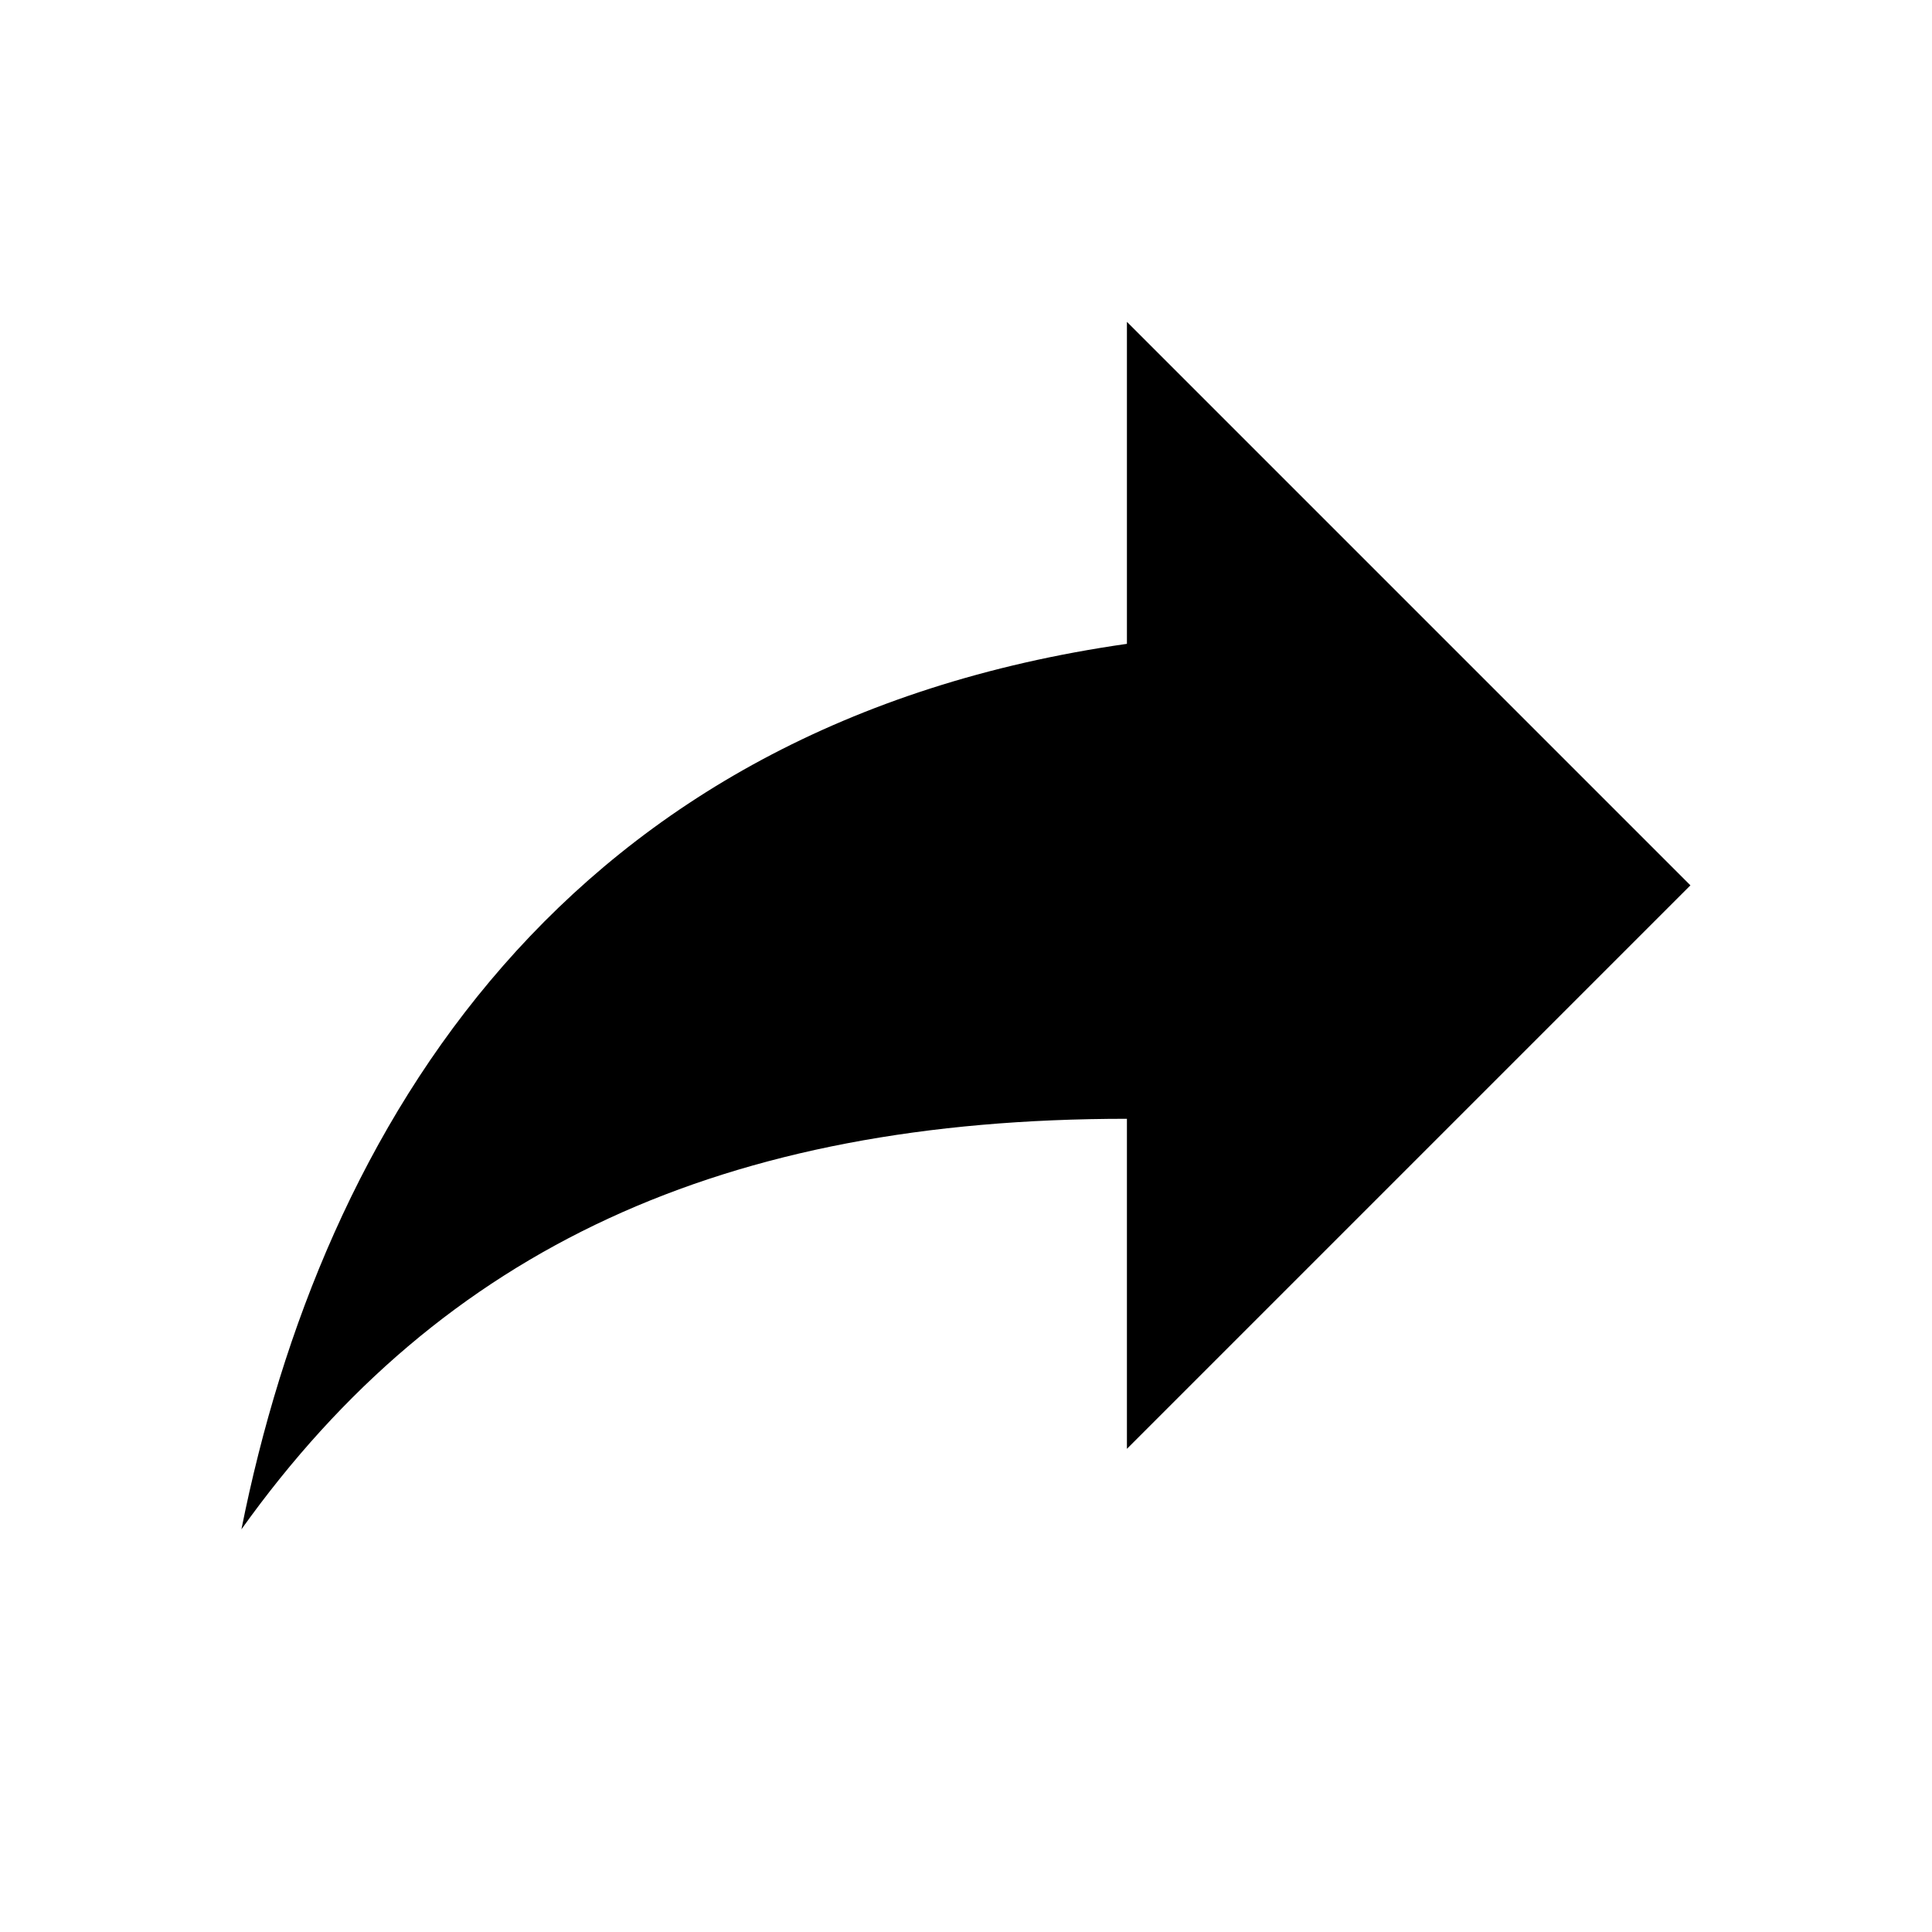
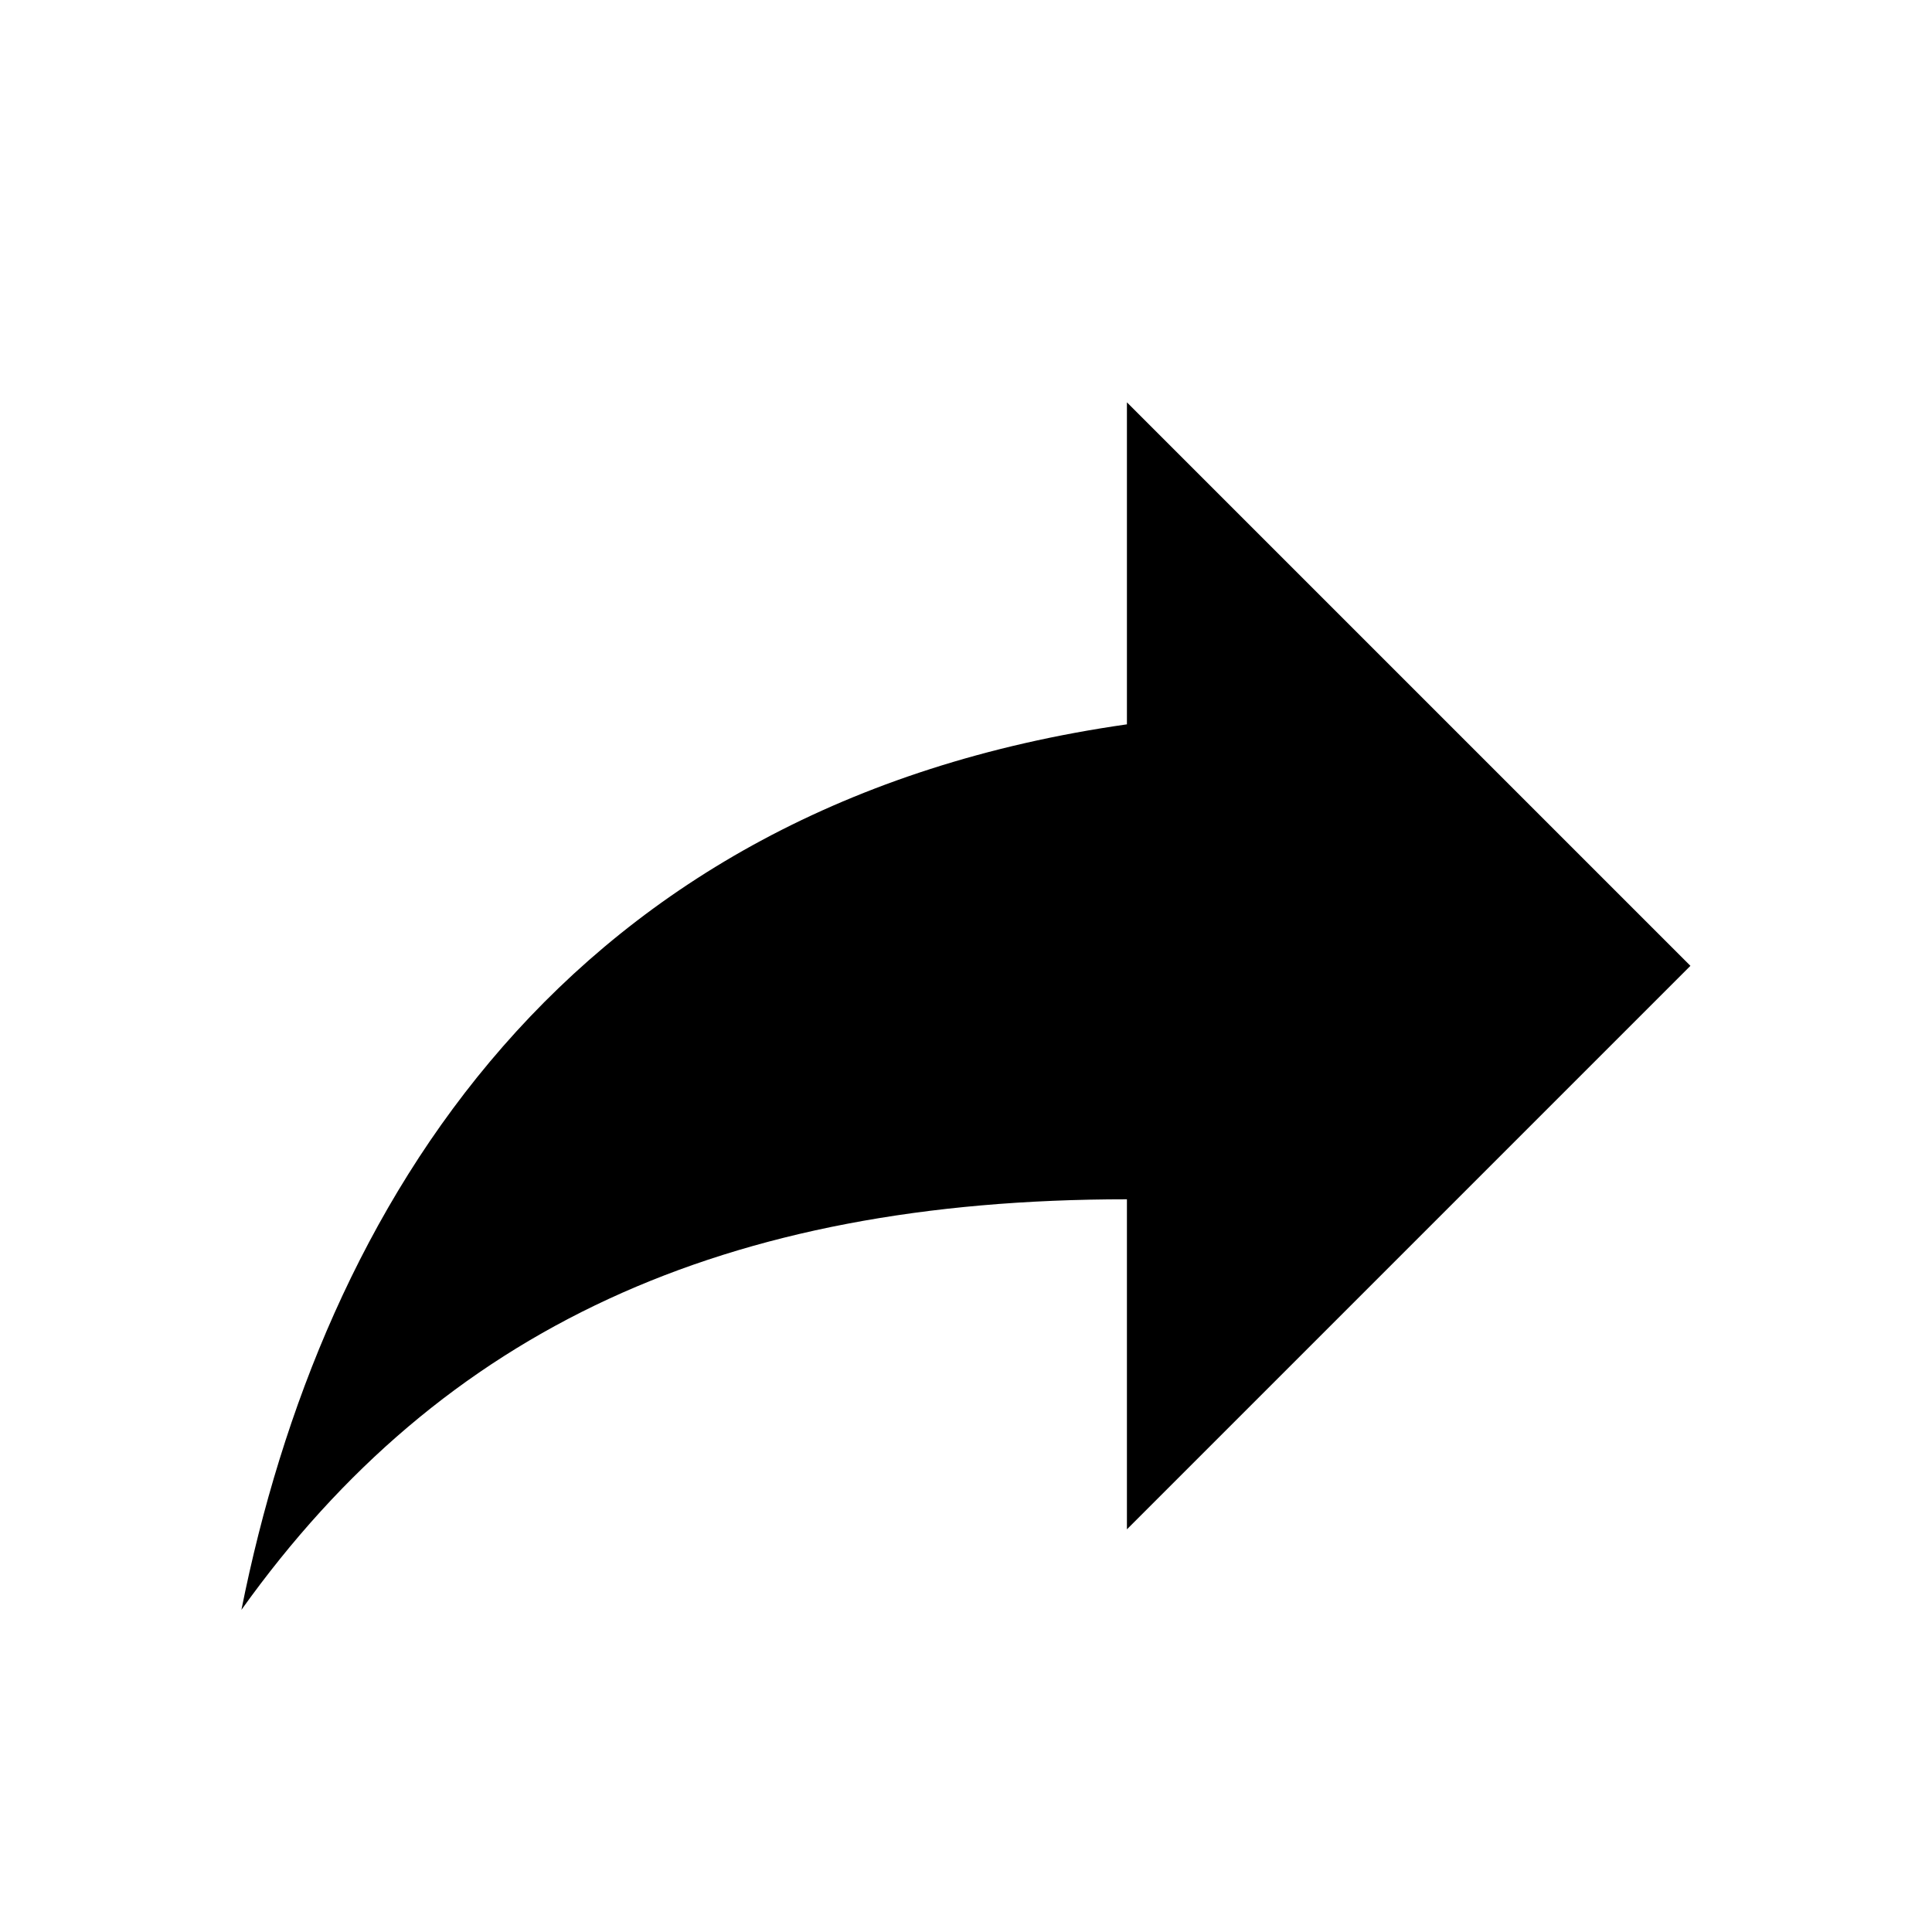
<svg xmlns="http://www.w3.org/2000/svg" version="1.1" baseProfile="full" width="24" height="24" viewBox="0 0 24.00 24.00" enable-background="new 0 0 24.00 24.00" xml:space="preserve">
-   <path fill="#000000" fill-opacity="1" stroke-width="0.2" stroke-linejoin="round" d="M 20.999,10.998L 13.999,3.998L 13.999,7.998C 6.999,8.998 3.999,13.998 2.999,18.998C 5.499,15.498 8.999,13.898 13.999,13.898L 13.999,17.998L 20.999,10.998 Z " />
+   <path fill="#000000" fill-opacity="1" stroke-width="0.2" stroke-linejoin="round" d="M 20.999,11.998L 13.999,4.998L 13.999,8.998C 6.999,9.998 3.999,14.998 2.999,19.998C 5.499,16.498 8.999,14.898 13.999,14.898L 13.999,18.998L 20.999,11.998 Z " />
</svg>
